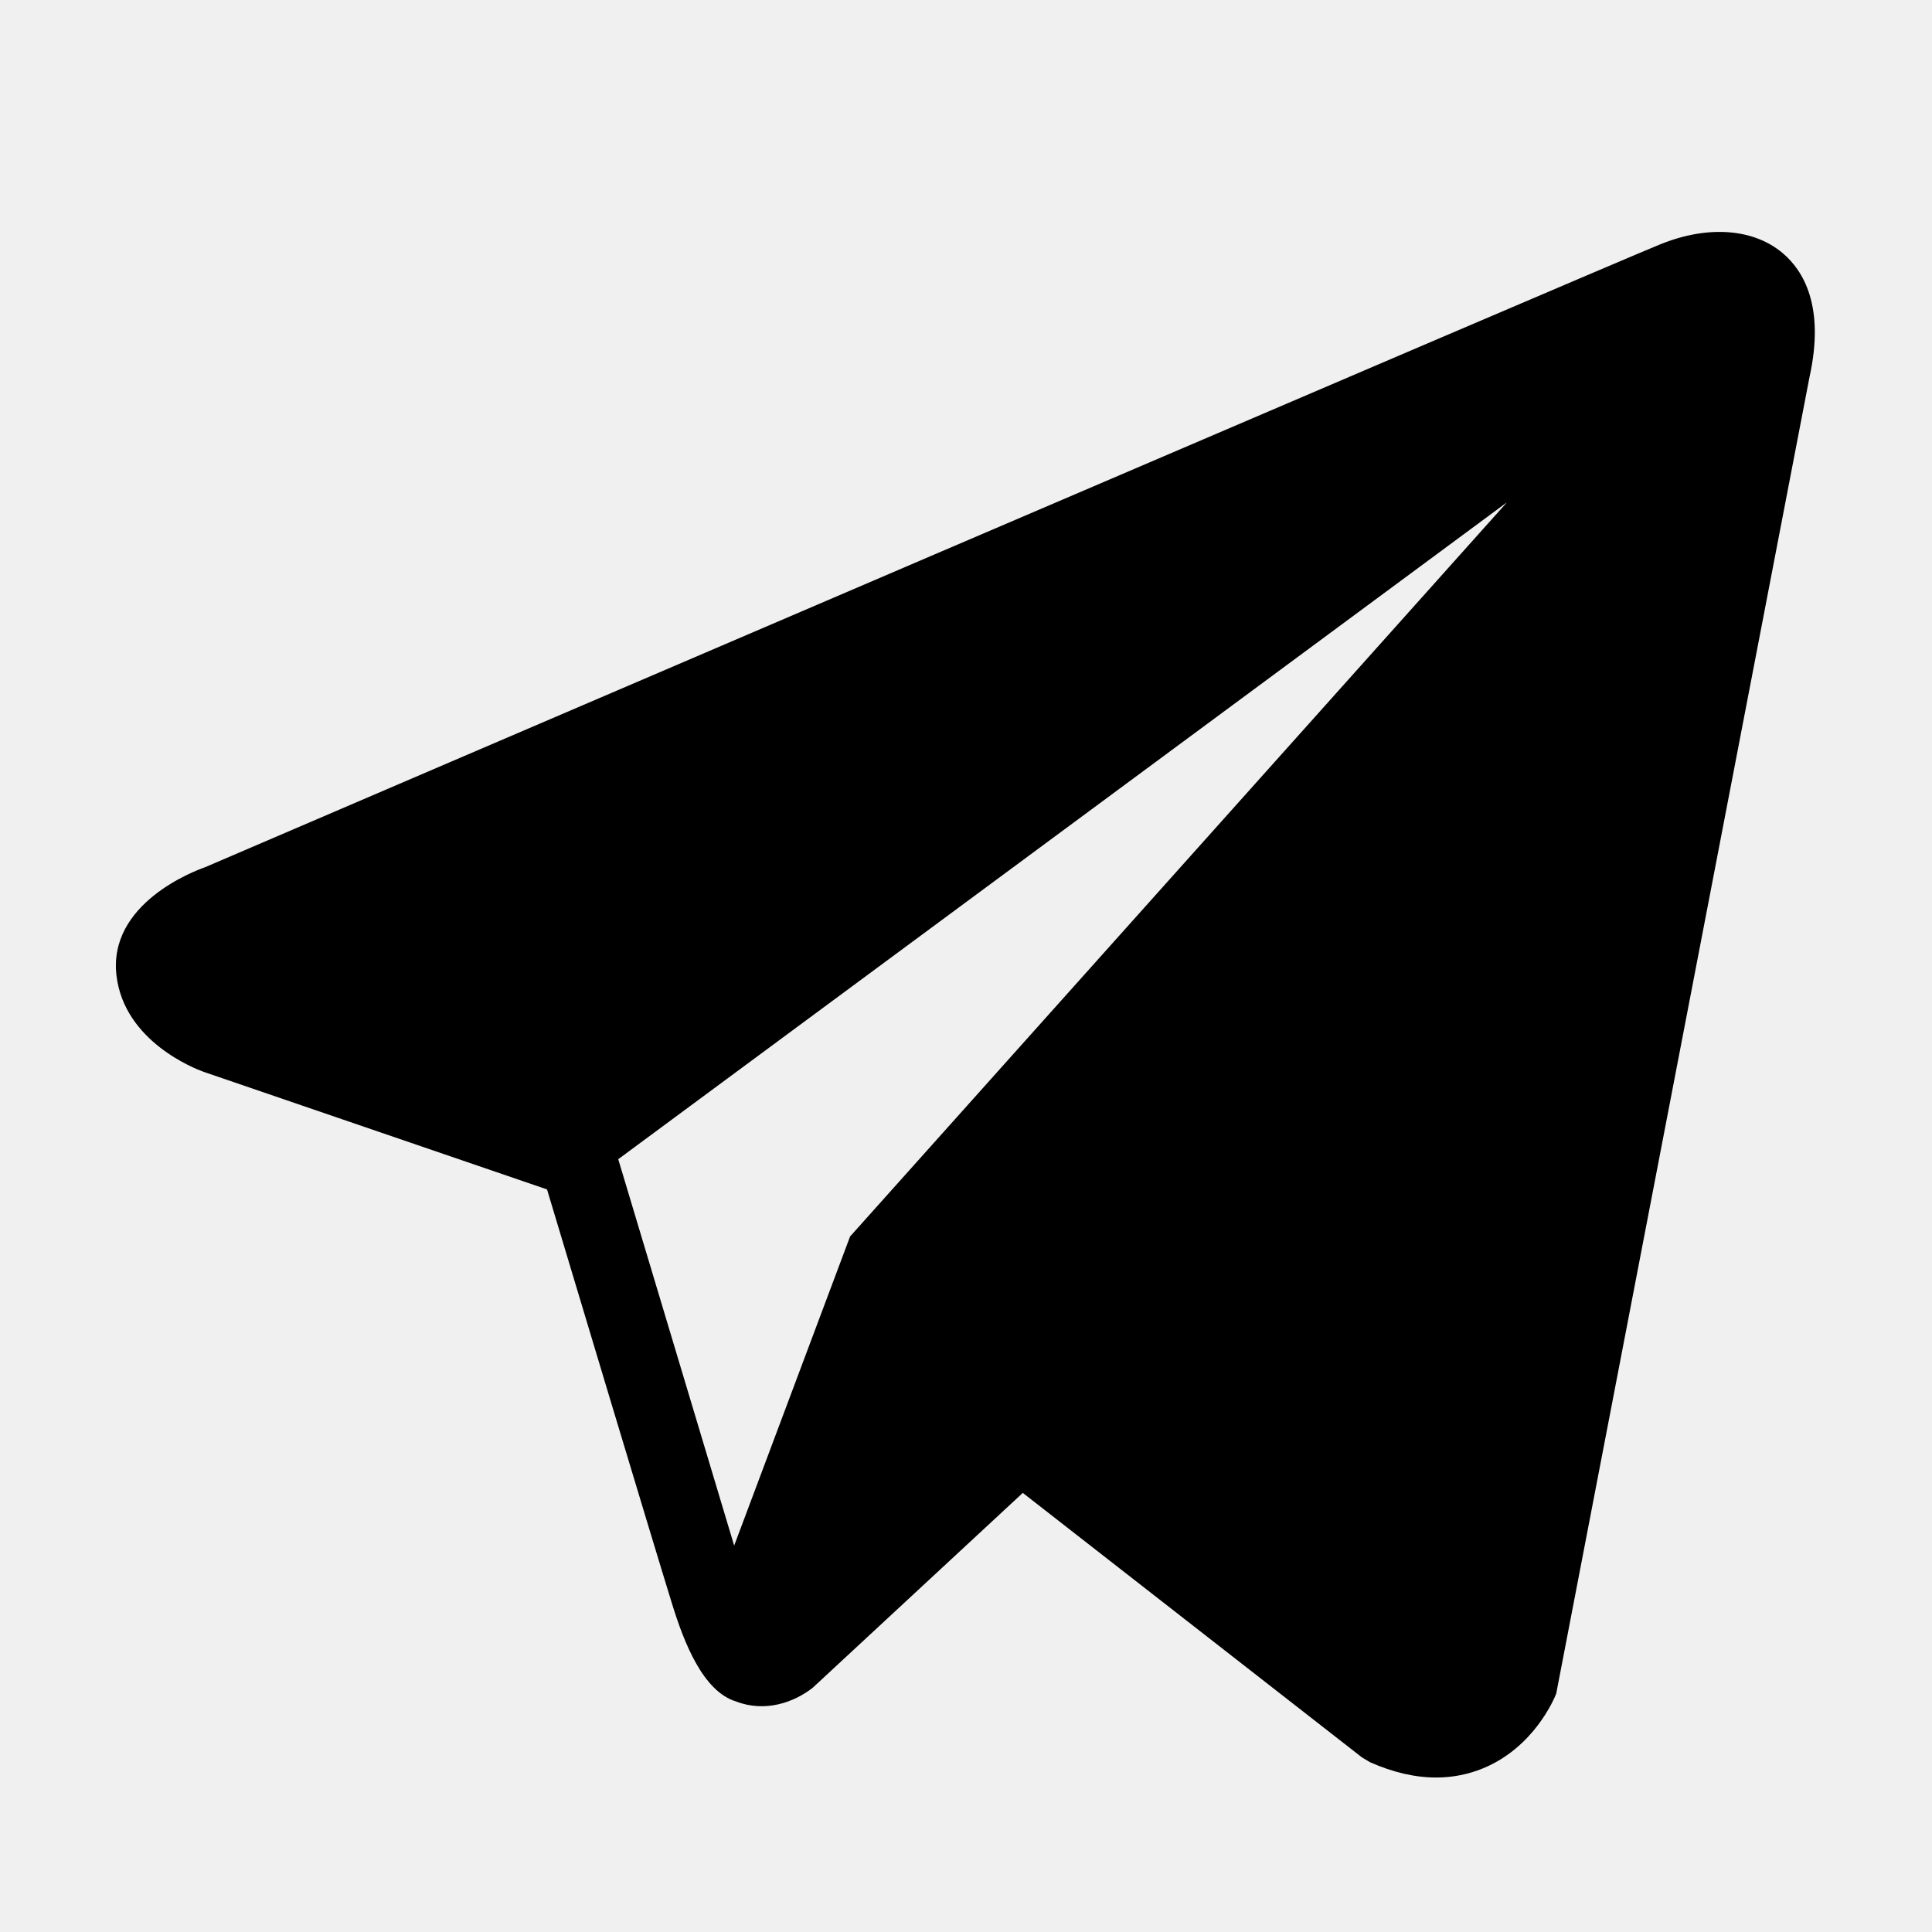
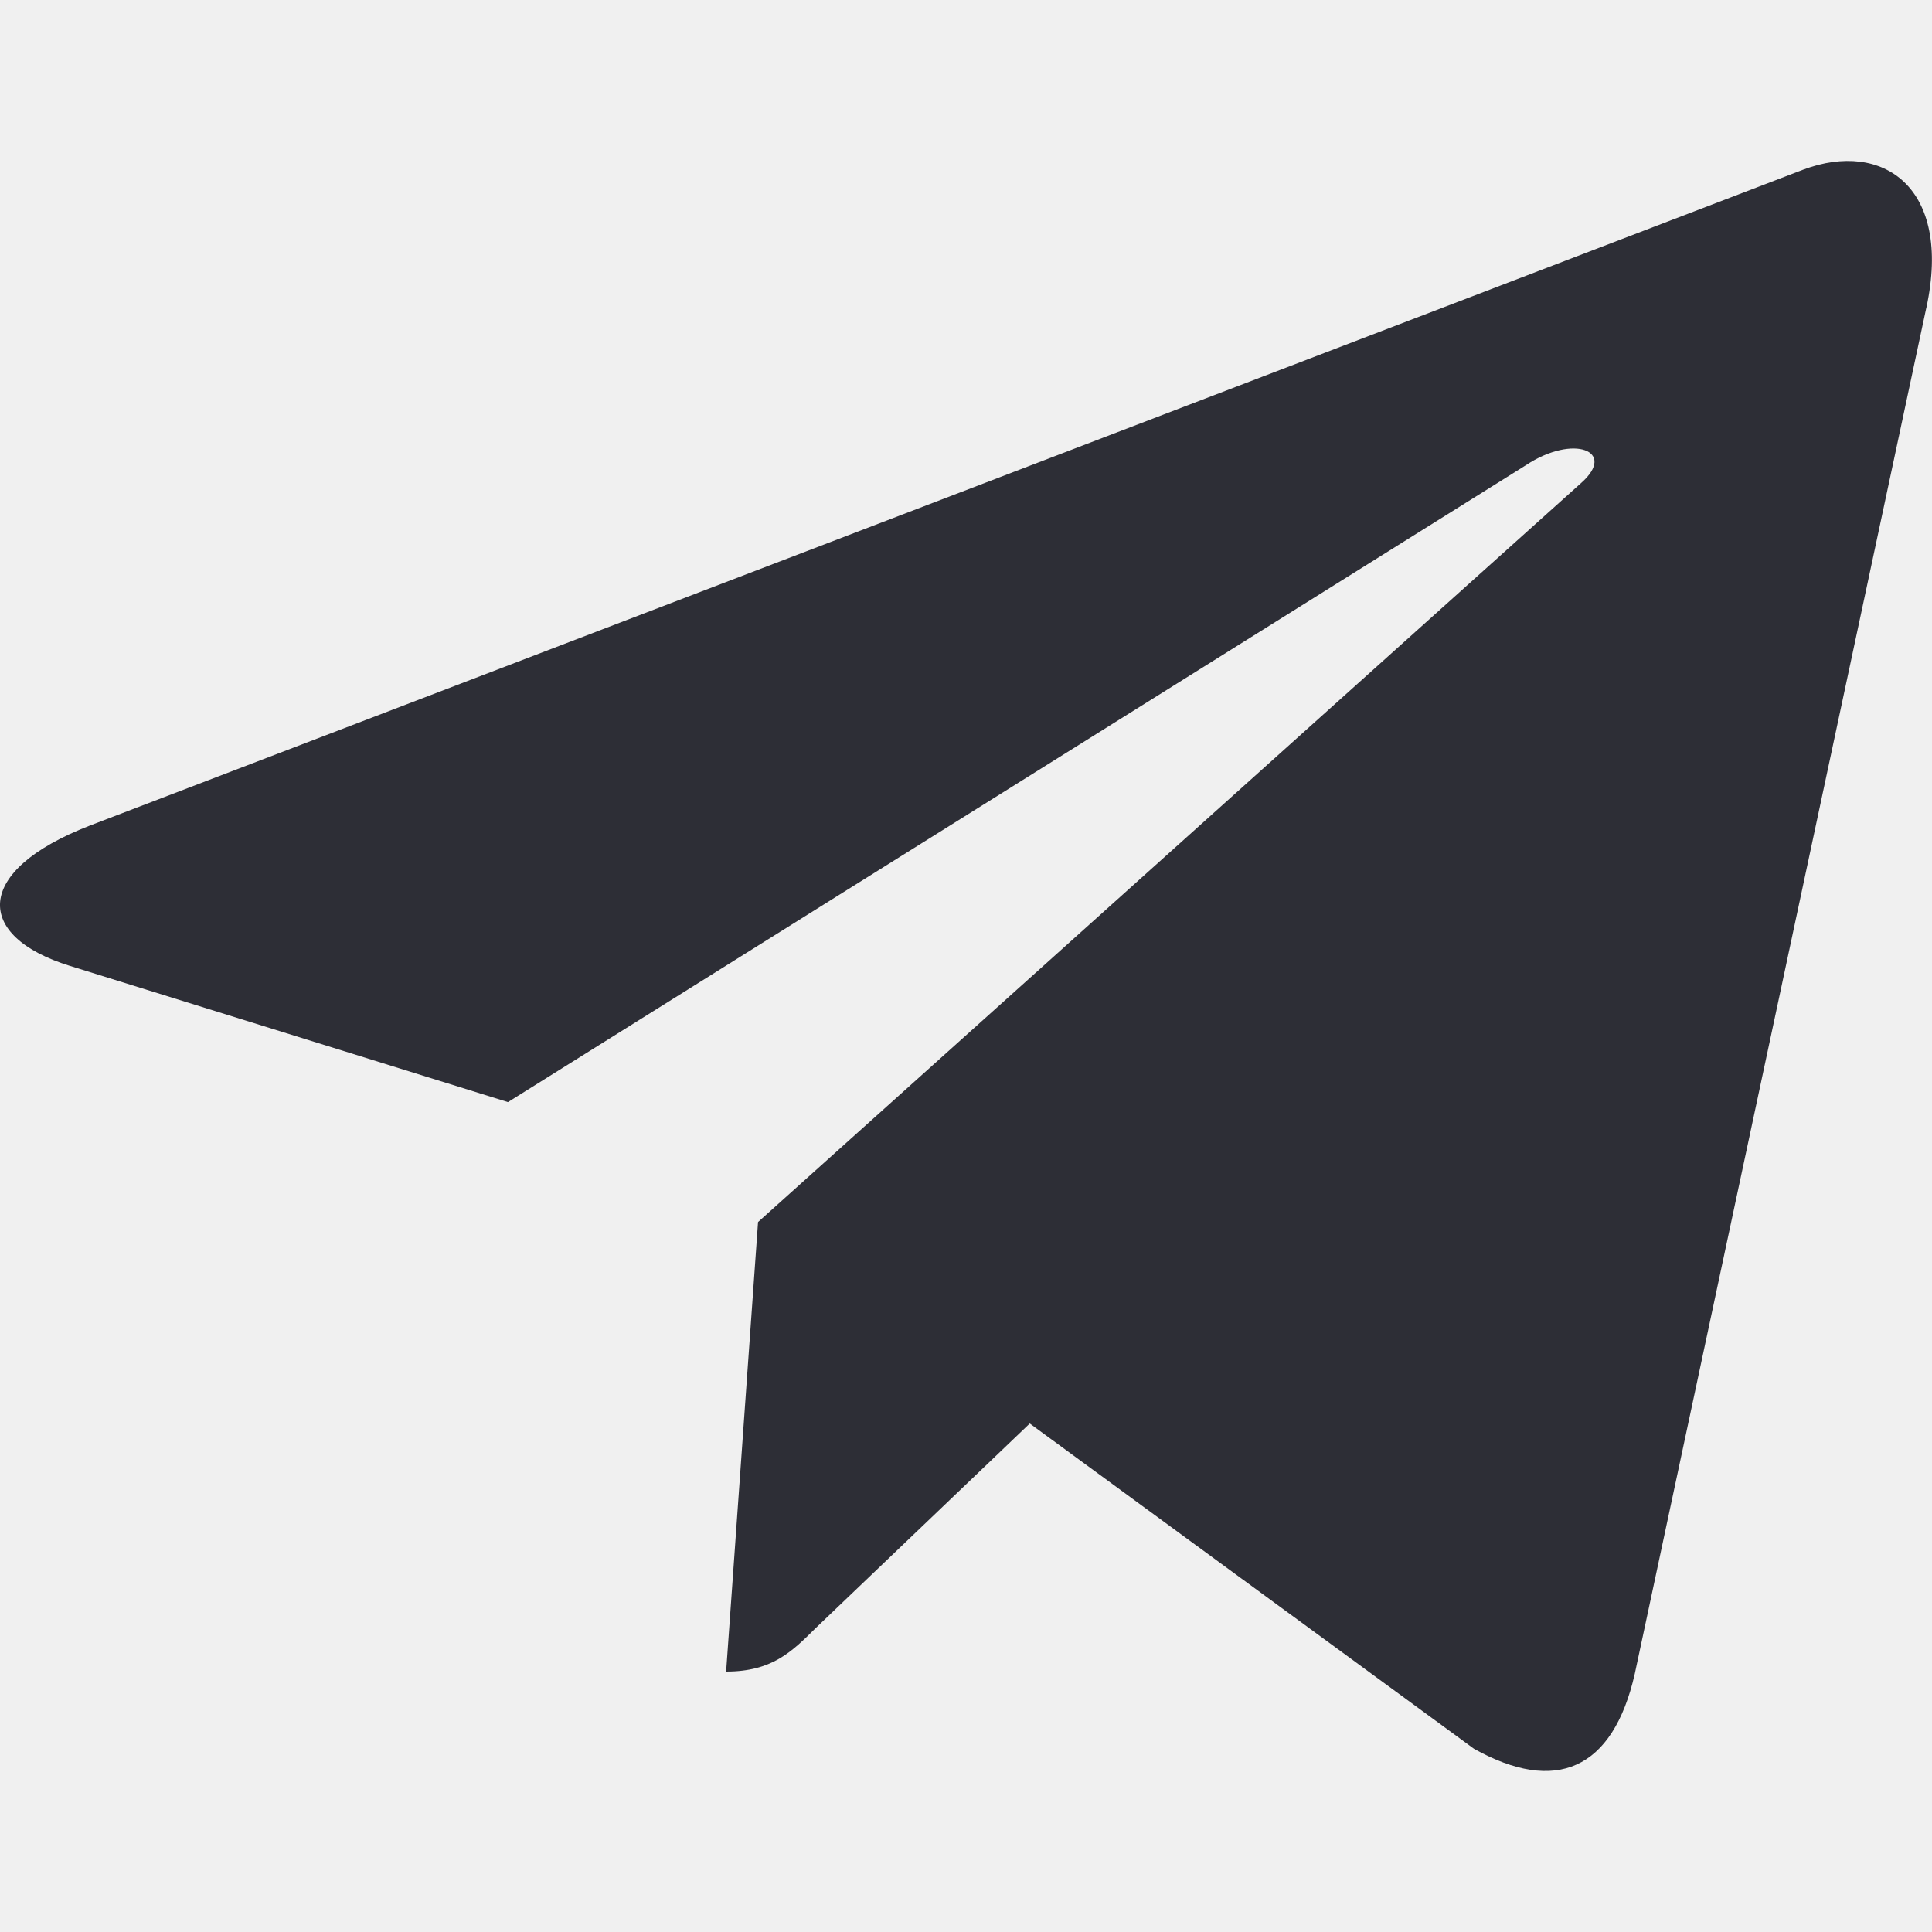
- <svg xmlns="http://www.w3.org/2000/svg" fill="#000000" viewBox="0 0 50 50" width="100px" height="100px">
-   <path d="M46.137,6.552c-0.75-0.636-1.928-0.727-3.146-0.238l-0.002,0C41.708,6.828,6.728,21.832,5.304,22.445 c-0.259,0.09-2.521,0.934-2.288,2.814c0.208,1.695,2.026,2.397,2.248,2.478l8.893,3.045c0.59,1.964,2.765,9.21,3.246,10.758 c0.3,0.965,0.789,2.233,1.646,2.494c0.752,0.29,1.5,0.025,1.984-0.355l5.437-5.043l8.777,6.845l0.209,0.125 c0.596,0.264,1.167,0.396,1.712,0.396c0.421,0,0.825-0.079,1.211-0.237c1.315-0.54,1.841-1.793,1.896-1.935l6.556-34.077 C47.231,7.933,46.675,7.007,46.137,6.552z M22,32l-3,8l-3-10l23-17L22,32z" />
+ <svg xmlns="http://www.w3.org/2000/svg" width="25" height="25" viewBox="0 0 25 25" fill="none">
+   <g clip-path="url(#clip0_57_8483)">
+     <path d="M9.809 15.813L9.396 21.63C9.987 21.63 10.244 21.376 10.551 21.071L13.325 18.42L19.073 22.629C20.127 23.217 20.87 22.907 21.154 21.659L24.927 3.98L24.928 3.979C25.262 2.421 24.364 1.811 23.337 2.194L1.16 10.684C-0.353 11.272 -0.33 12.116 0.903 12.498L6.573 14.261L19.743 6.021C20.362 5.61 20.926 5.837 20.462 6.248L9.809 15.813Z" fill="#2D2E36" />
+   </g>
+   <defs>
+     <clipPath id="clip0_57_8483">
+       <rect width="25" height="25" fill="white" />
+     </clipPath>
+   </defs>
</svg>
